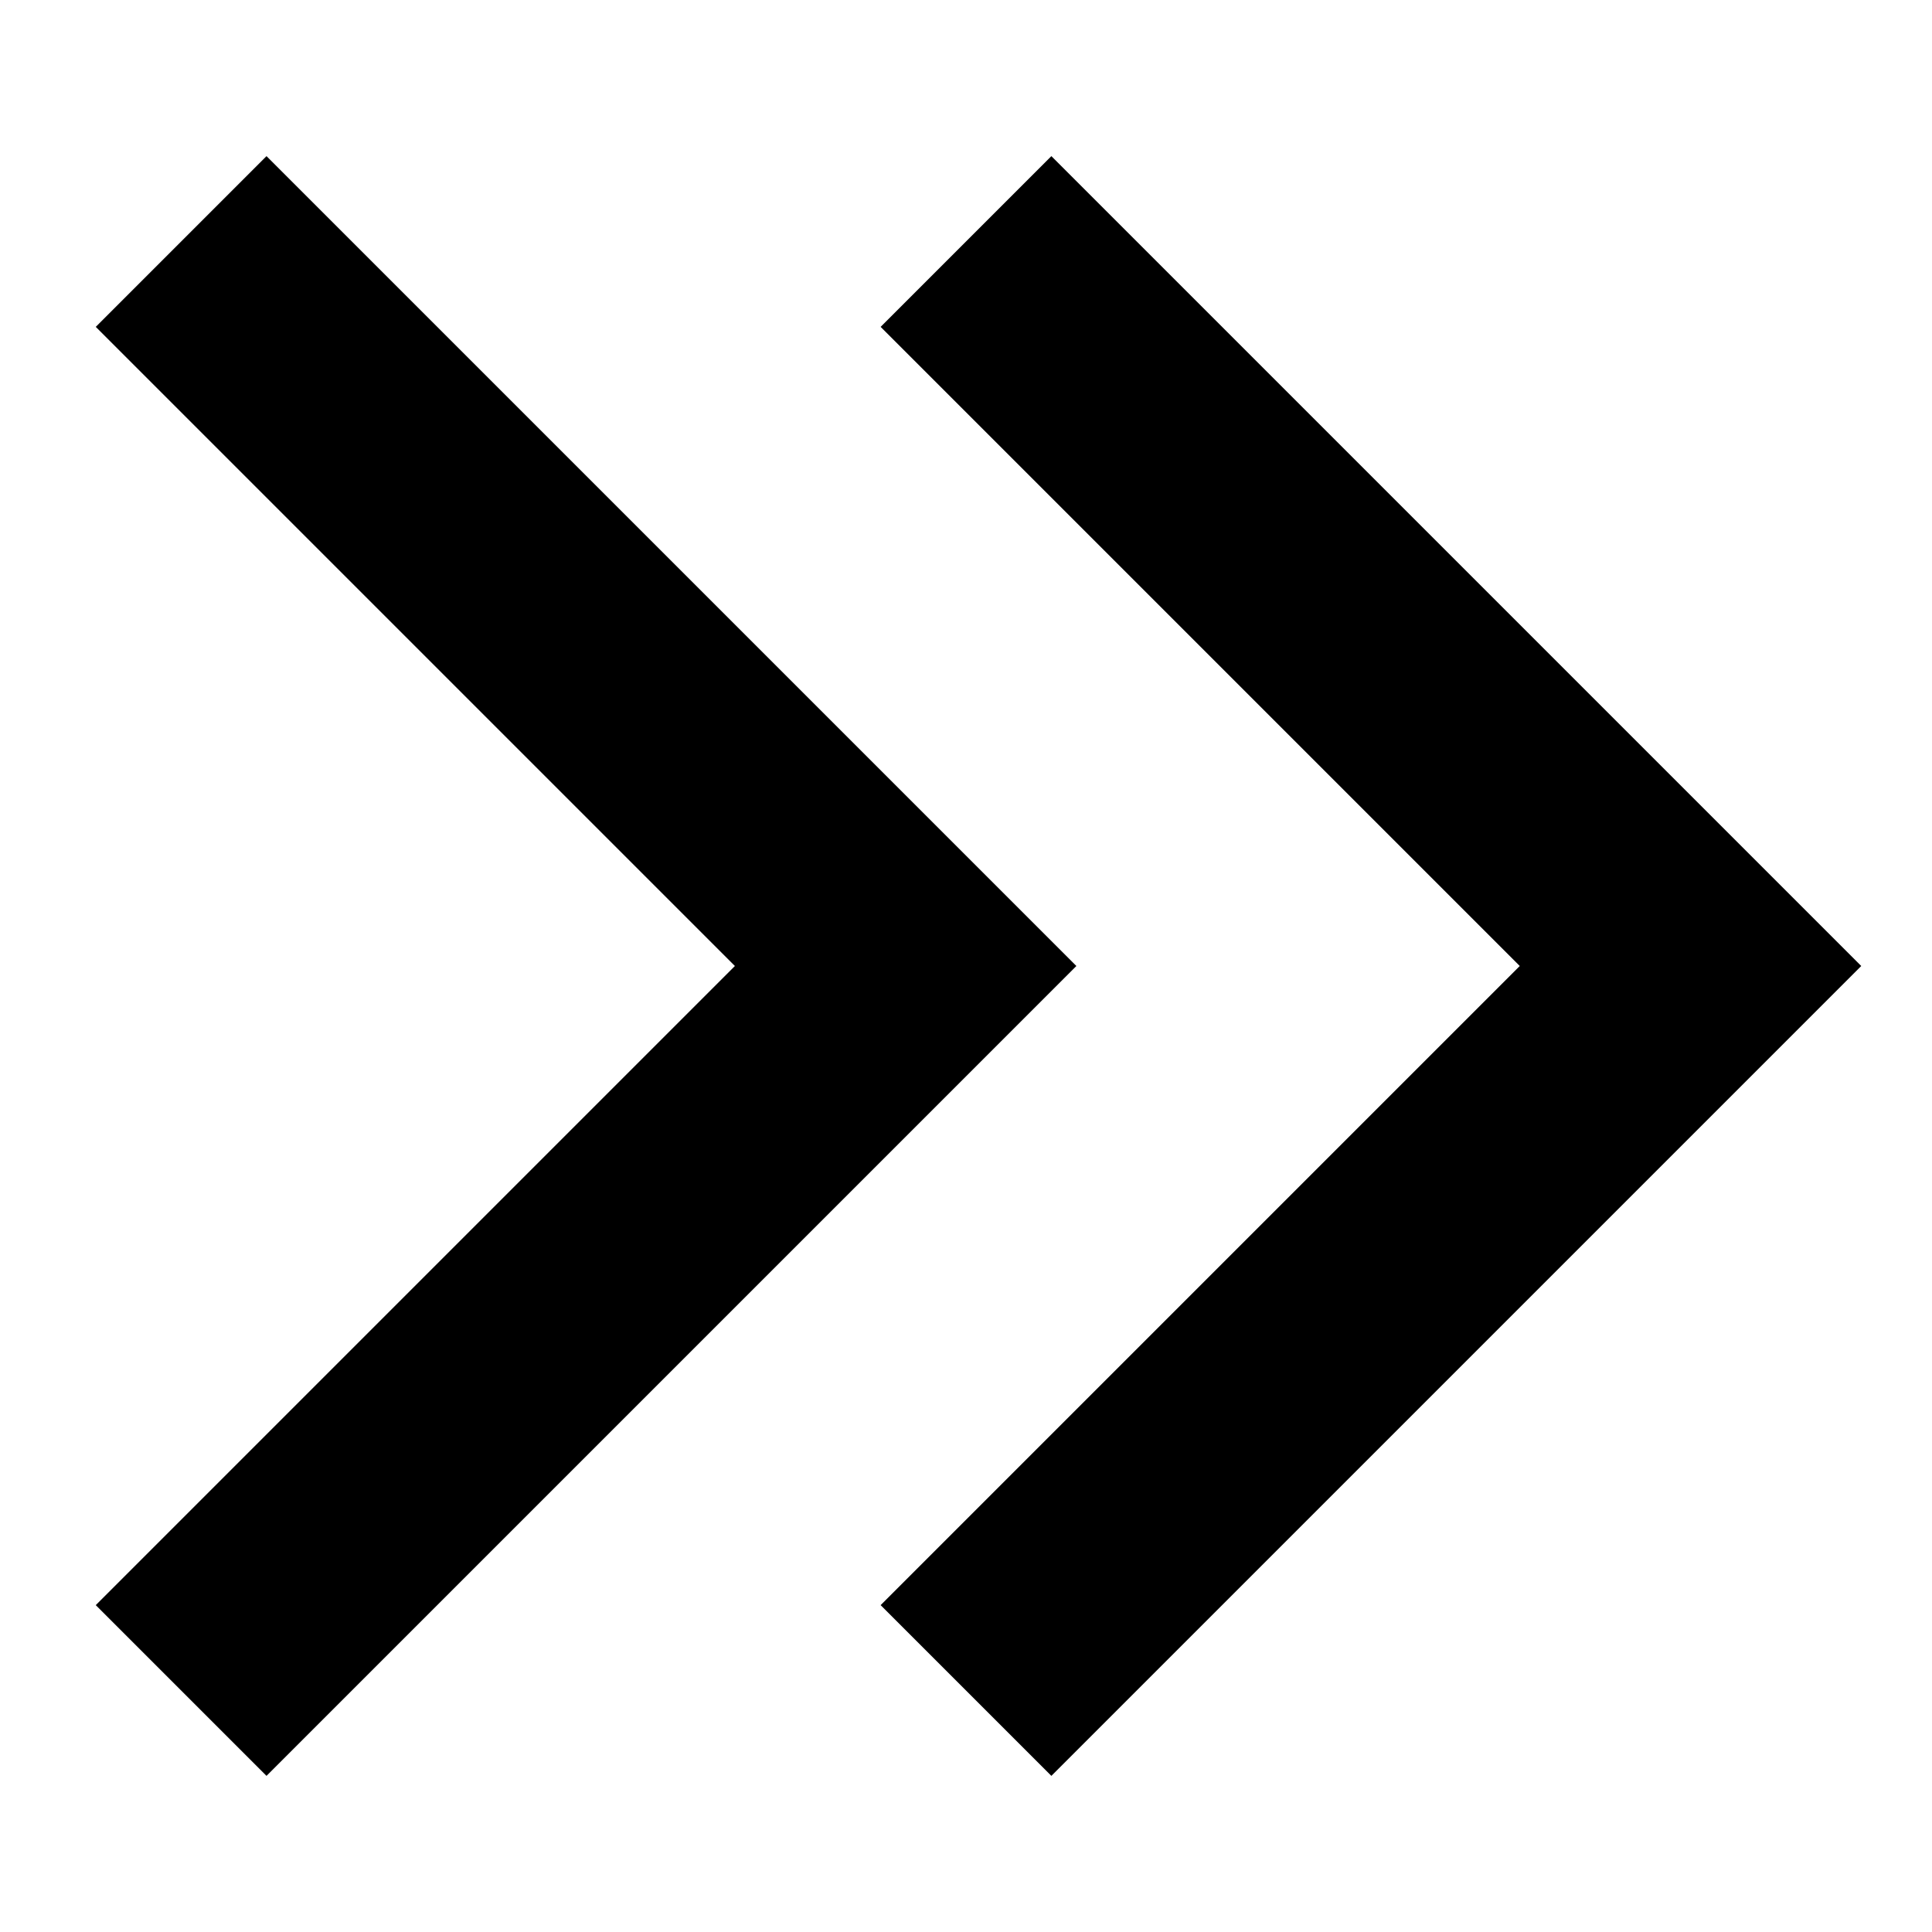
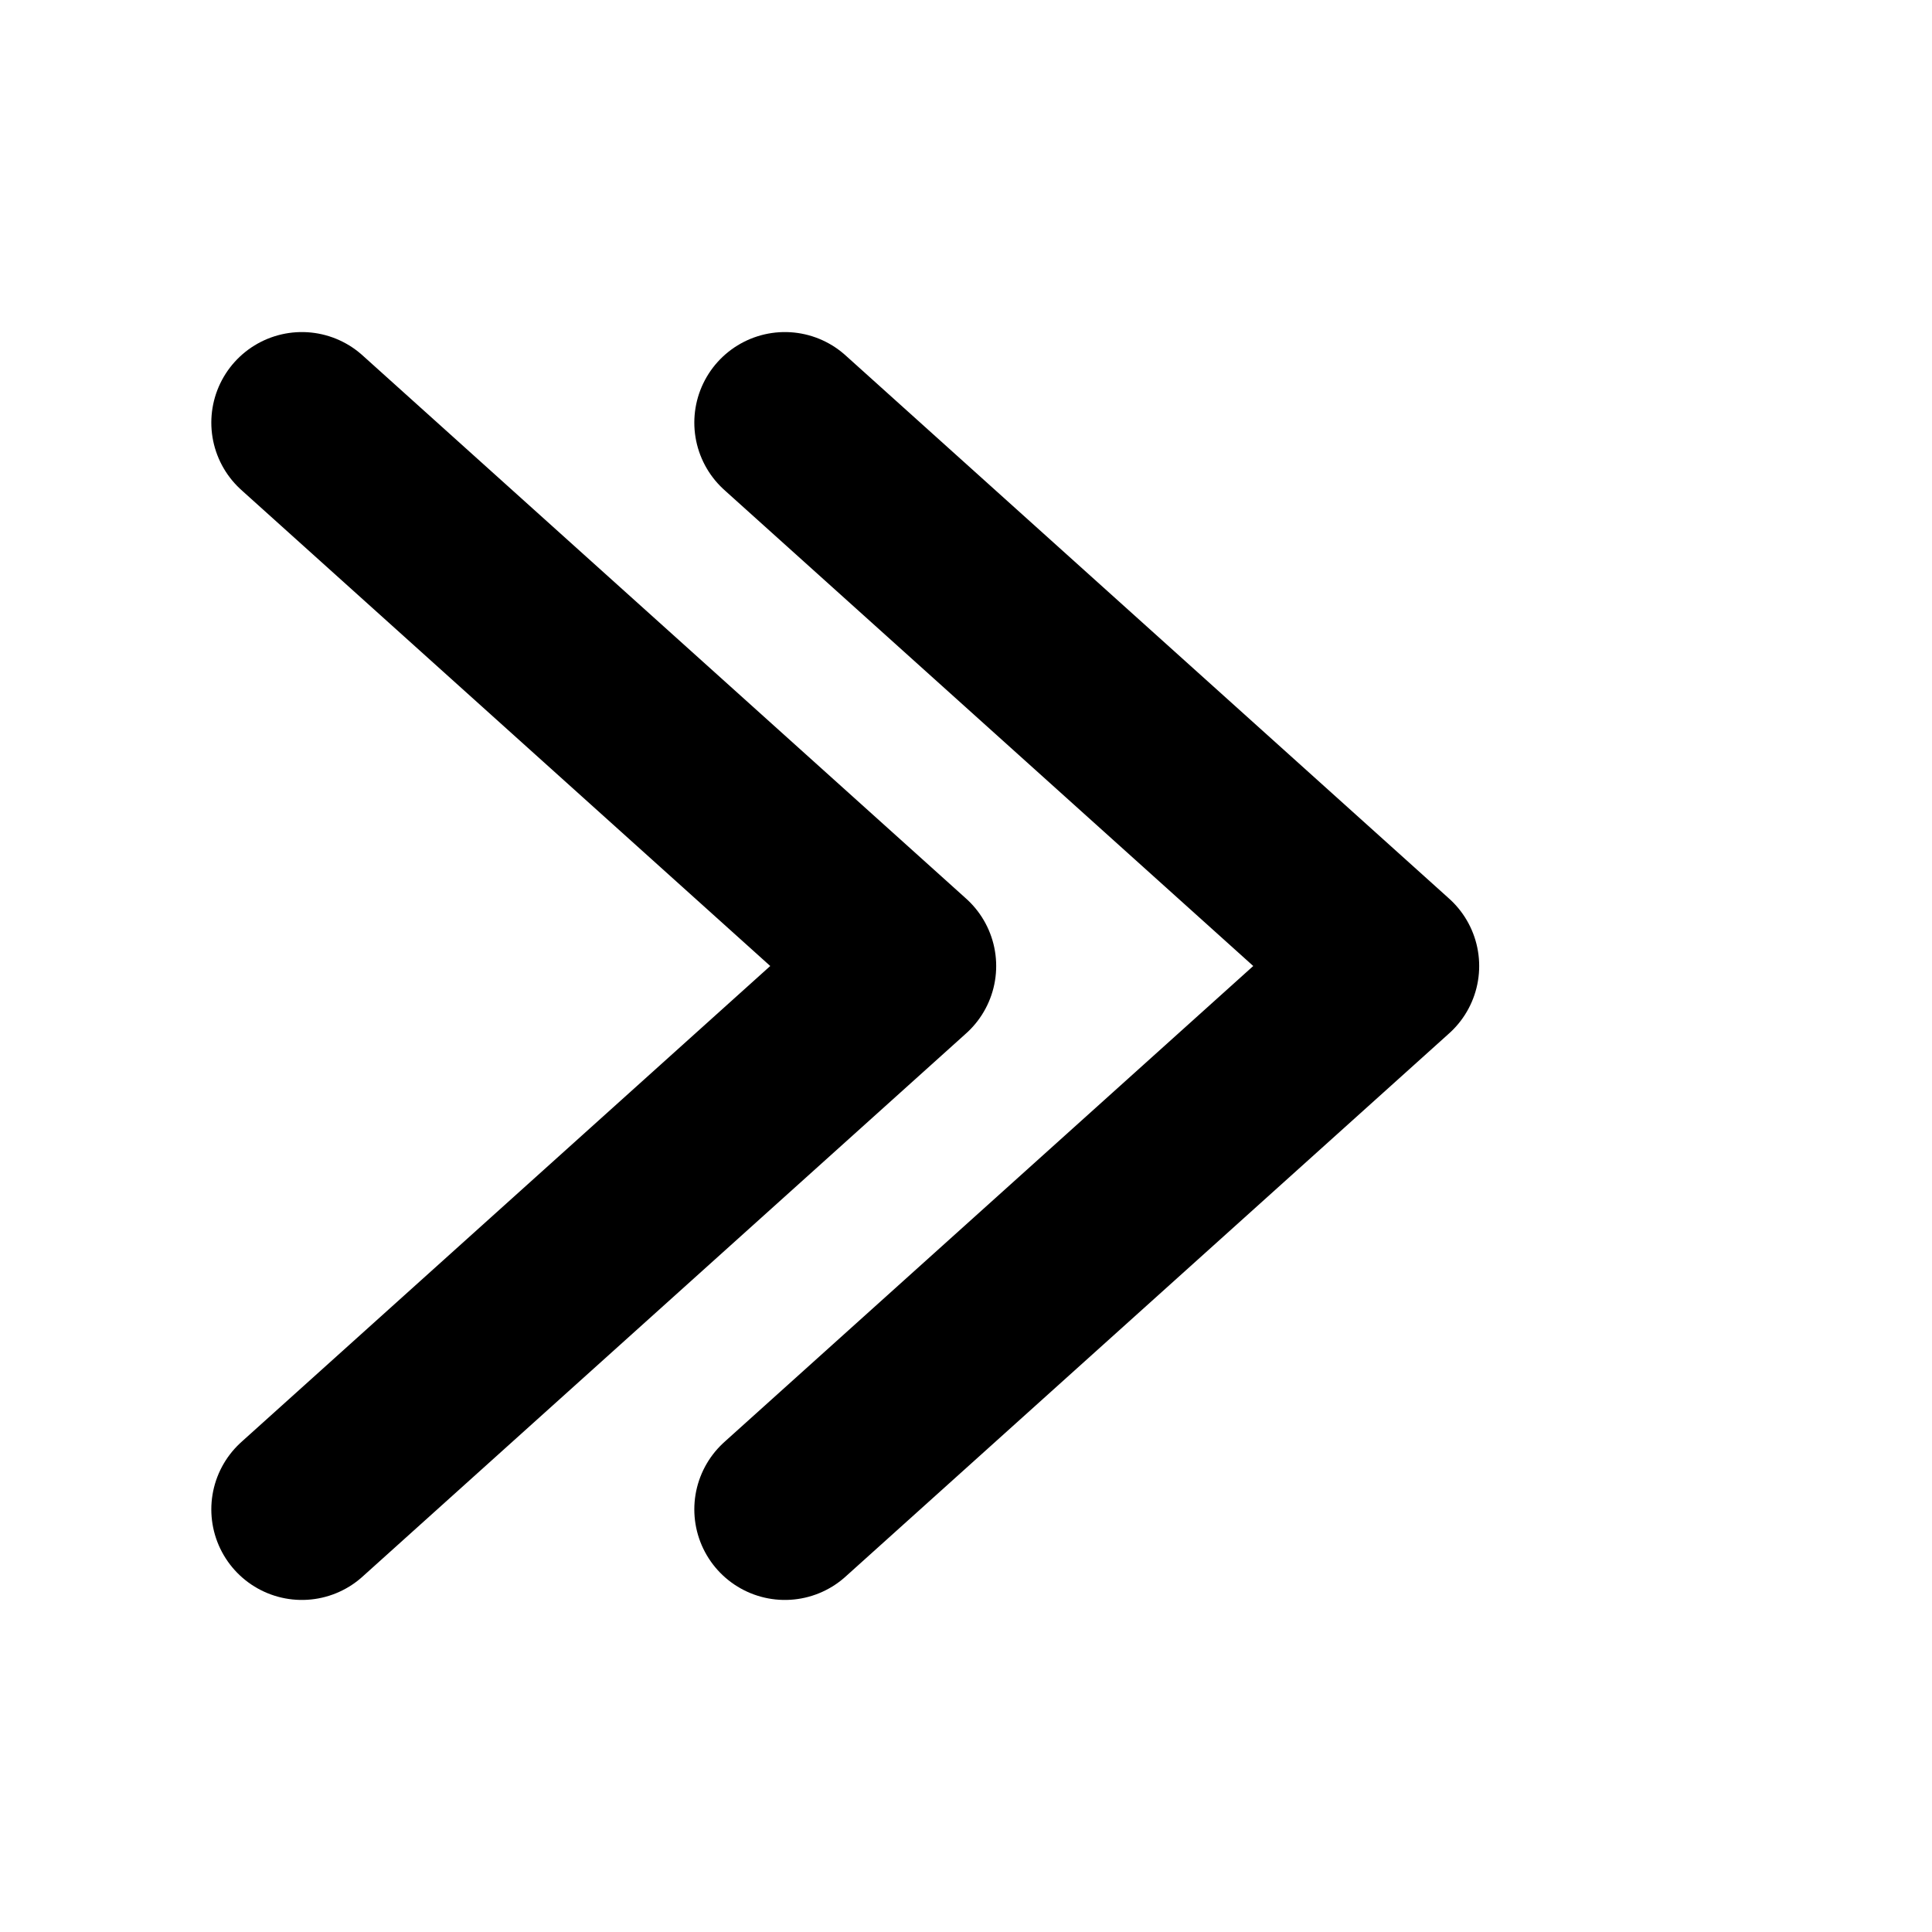
- <svg xmlns="http://www.w3.org/2000/svg" width="16" height="16" viewBox="0 0 16 16" fill="none">
-   <path d="M7.293 13.293L12.586 8L7.293 2.707L8.707 1.293L15.414 8L8.707 14.707L7.293 13.293Z" fill="#000000" />
-   <path d="M0.793 13.293L6.086 8L0.793 2.707L2.207 1.293L8.914 8L2.207 14.707L0.793 13.293Z" fill="#000000" />
+ <svg xmlns="http://www.w3.org/2000/svg" width="16" height="16" viewBox="0 0 16 16" fill="none" stroke="#000000" stroke-width="1.5" stroke-linecap="round" stroke-linejoin="round">
+   <path d="M6.5 12.5L11.5 8L6.5 3.5" />
+   <path d="M2.5 12.5L7.5 8L2.5 3.5" />
</svg>
